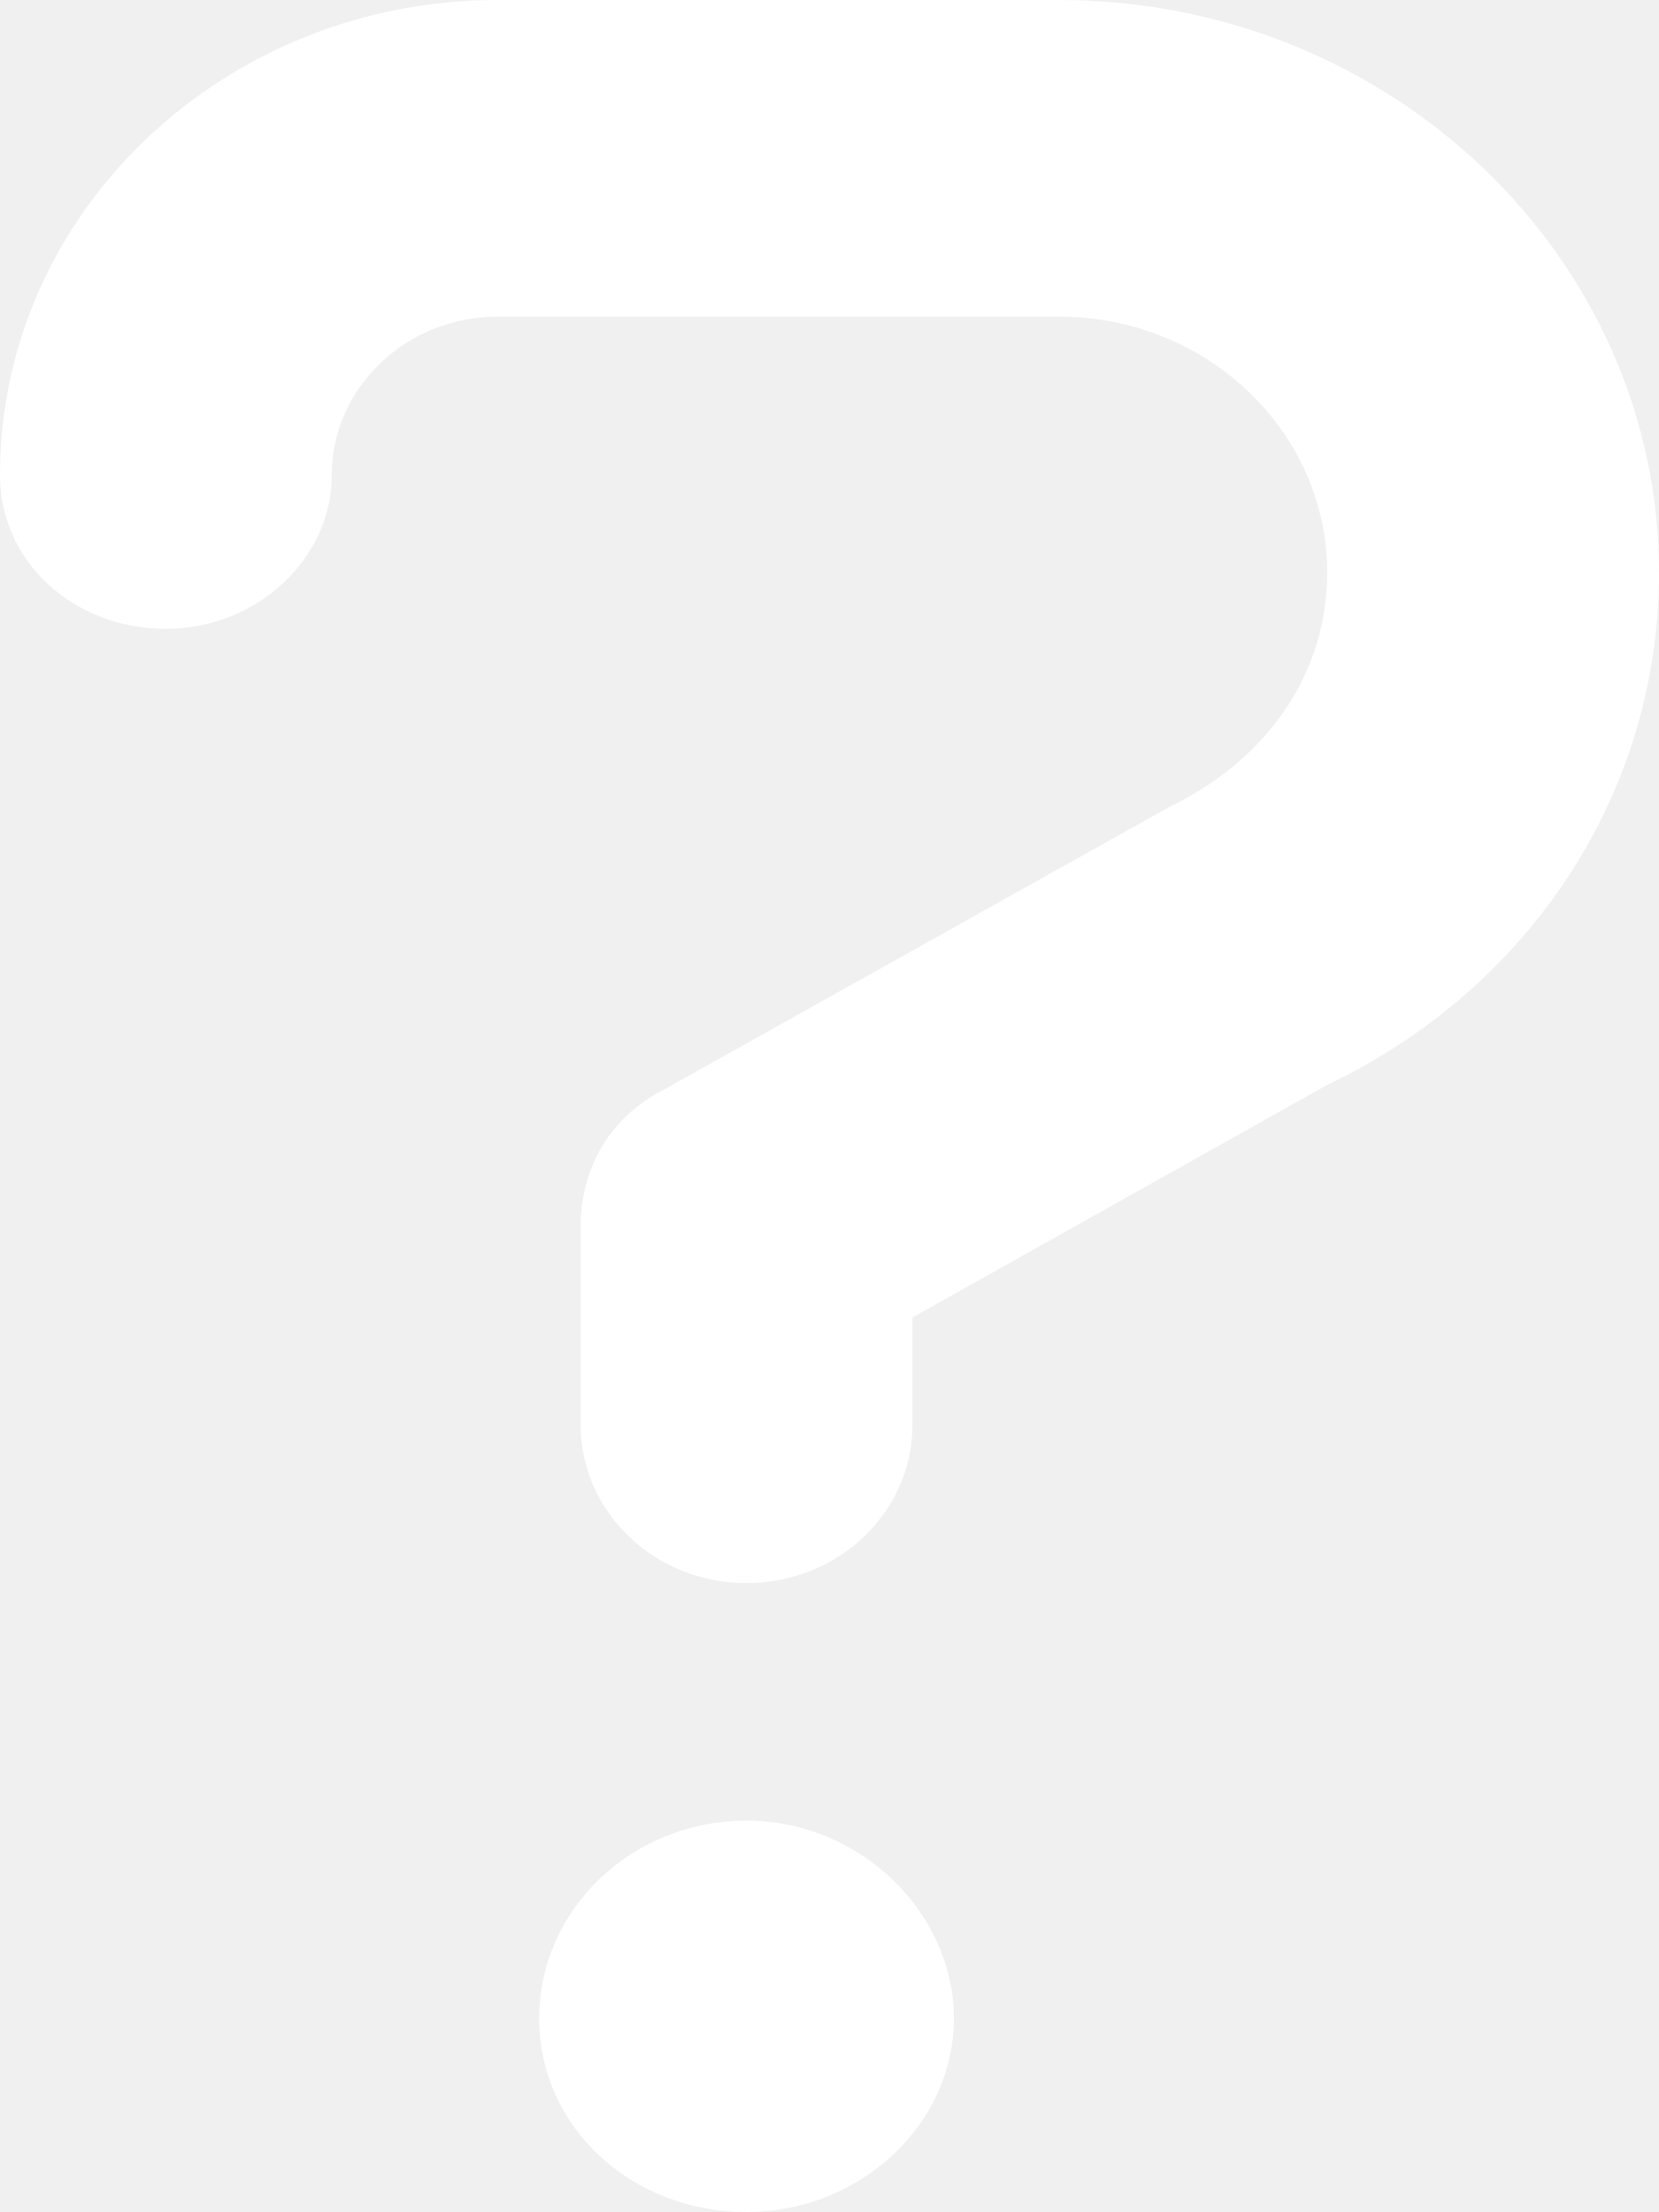
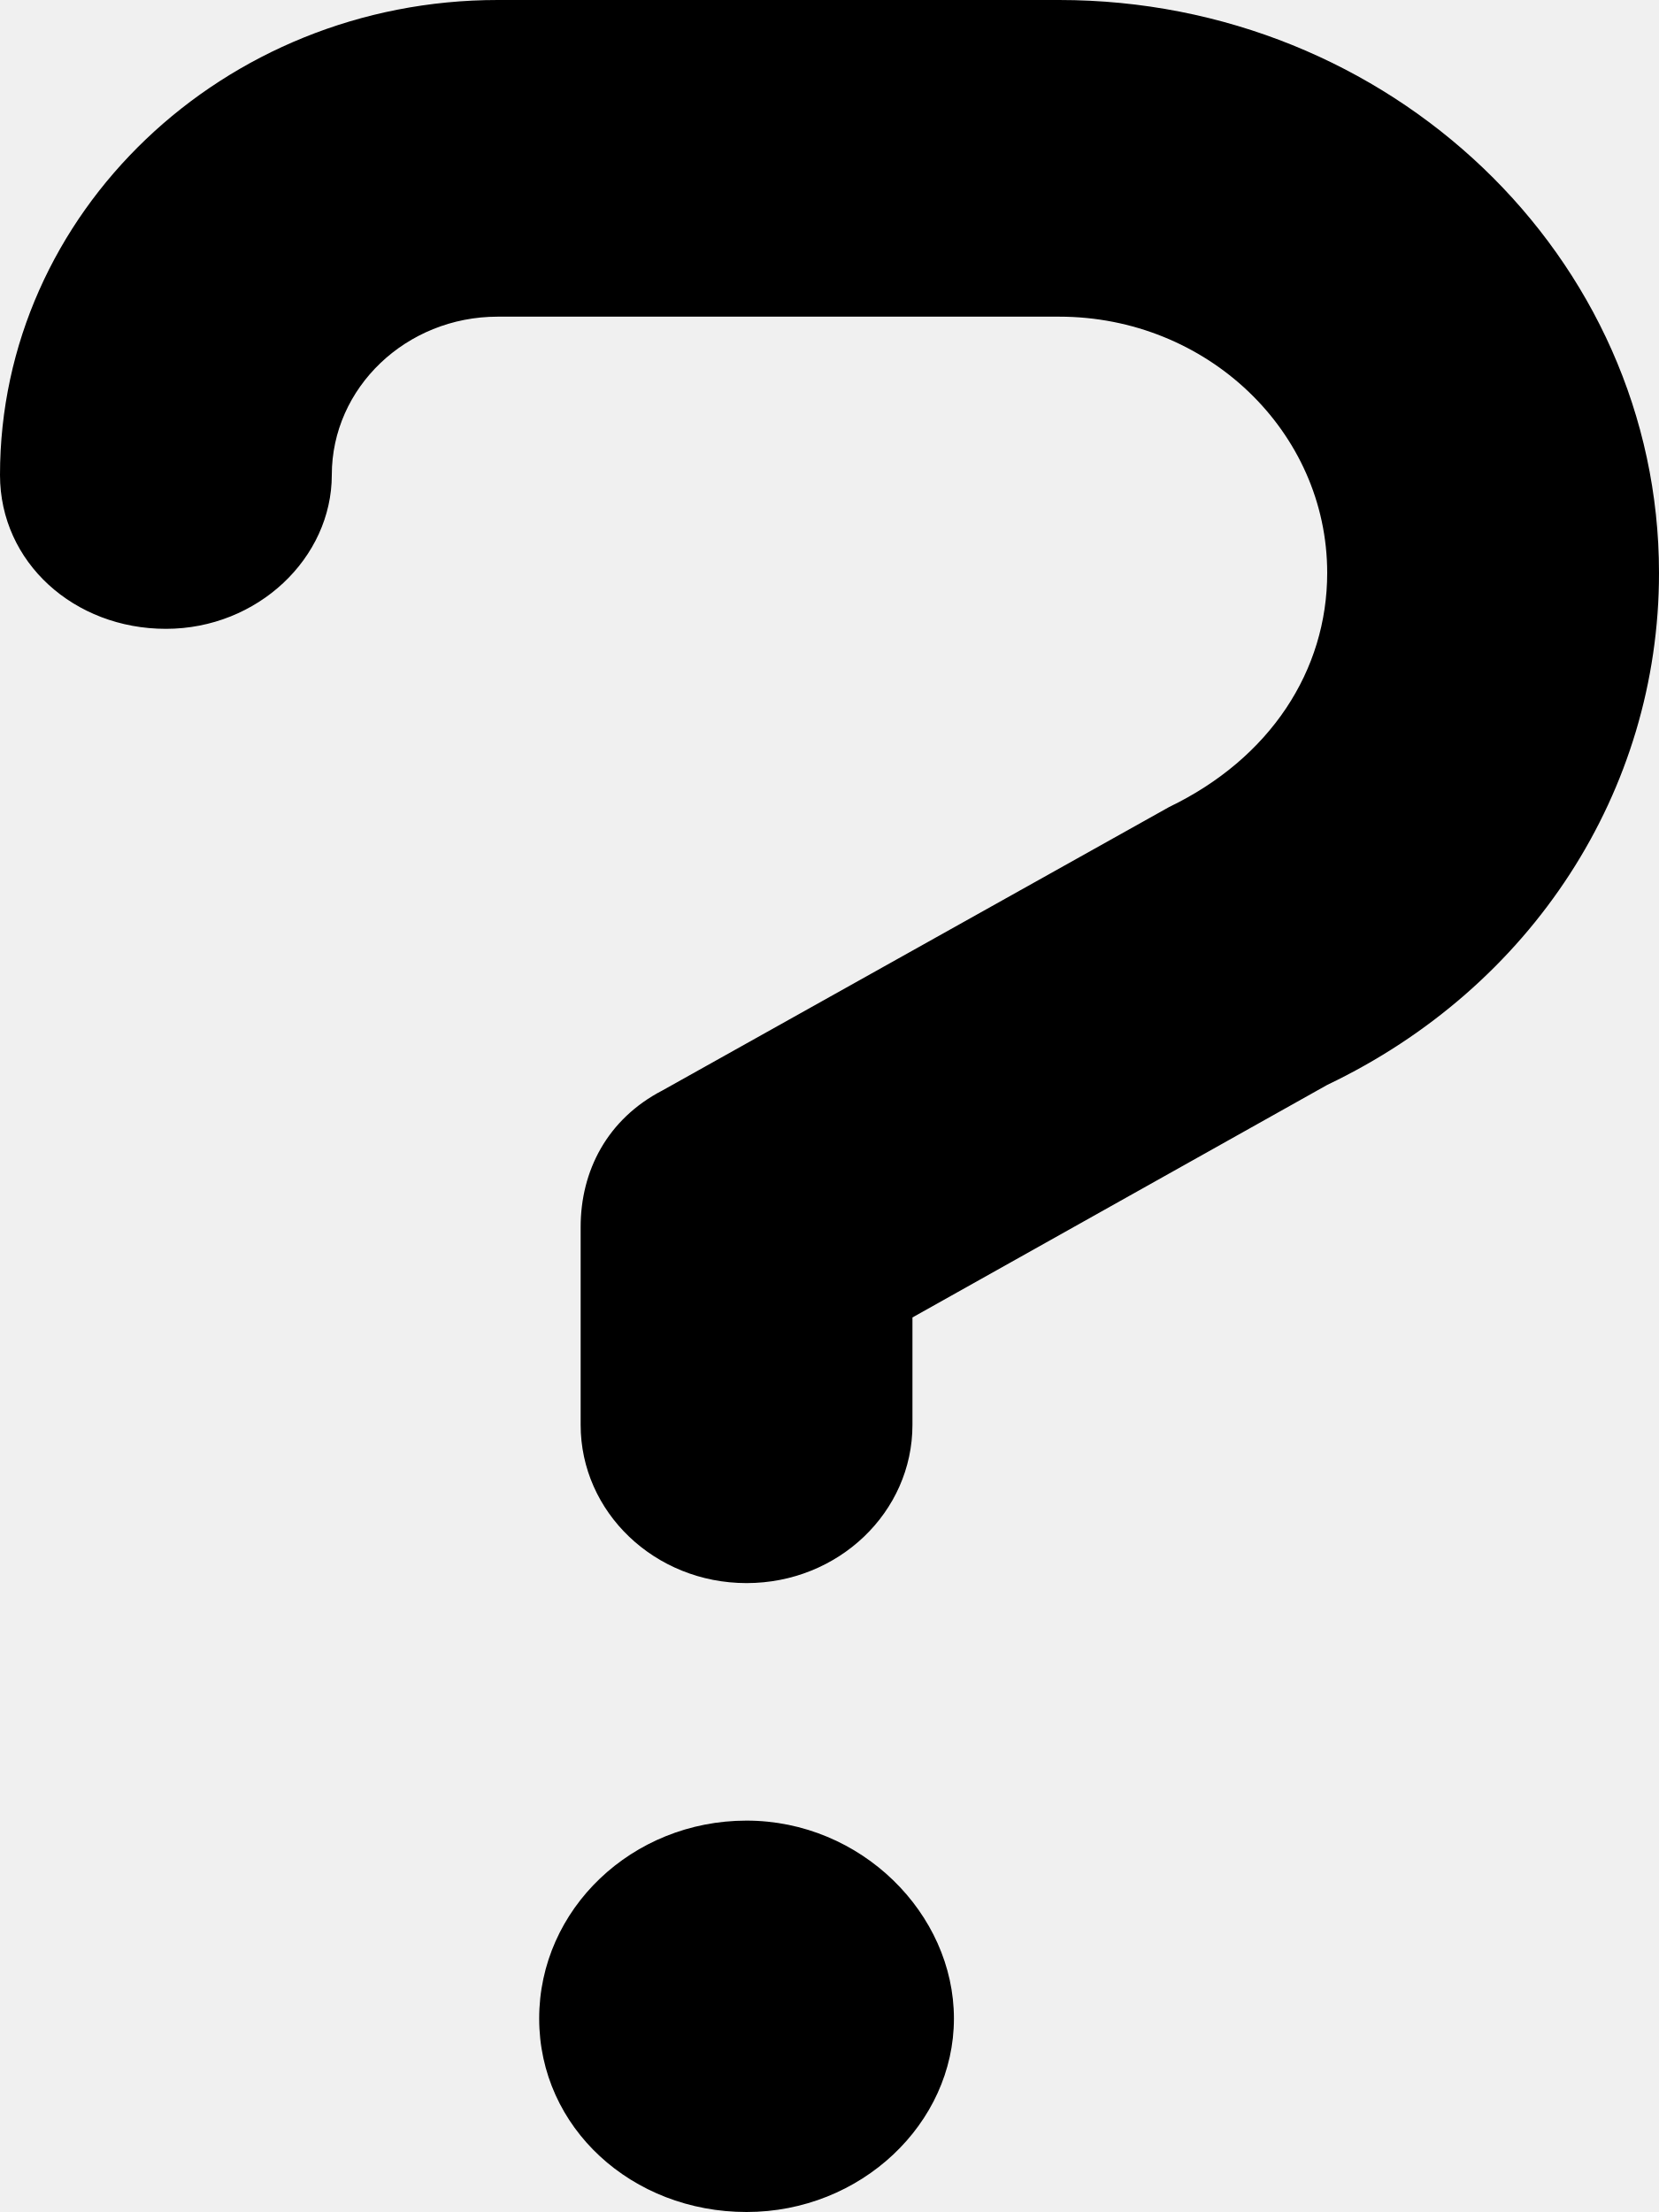
- <svg xmlns="http://www.w3.org/2000/svg" width="24" height="32" viewBox="0 0 24 32" fill="#fff">
+ <svg xmlns="http://www.w3.org/2000/svg" width="24" height="32" viewBox="0 0 24 32">
  <path d="M15.322 0H7.2C3.229 0 0 3.082 0 6.871C0 8.136 1.073 9.097 2.4 9.097C3.727 9.097 4.8 8.072 4.8 6.871C4.8 5.609 5.875 4.581 7.2 4.581H15.322C17.46 4.581 19.2 6.241 19.2 8.288C19.2 9.699 18.377 10.969 16.913 11.675L9.585 15.774C8.783 16.189 8.4 16.941 8.4 17.75V20.613C8.4 21.877 9.473 22.902 10.8 22.902C12.127 22.902 13.2 21.877 13.2 20.613V19.059L19.2 15.695C22.16 14.282 24 11.443 24 8.288C24 3.718 20.108 0 15.322 0ZM10.8 26.338C9.143 26.338 7.8 27.62 7.8 29.201C7.8 30.782 9.143 32 10.8 32C12.457 32 13.8 30.719 13.8 29.201C13.8 27.684 12.457 26.338 10.8 26.338Z" />
</svg>
